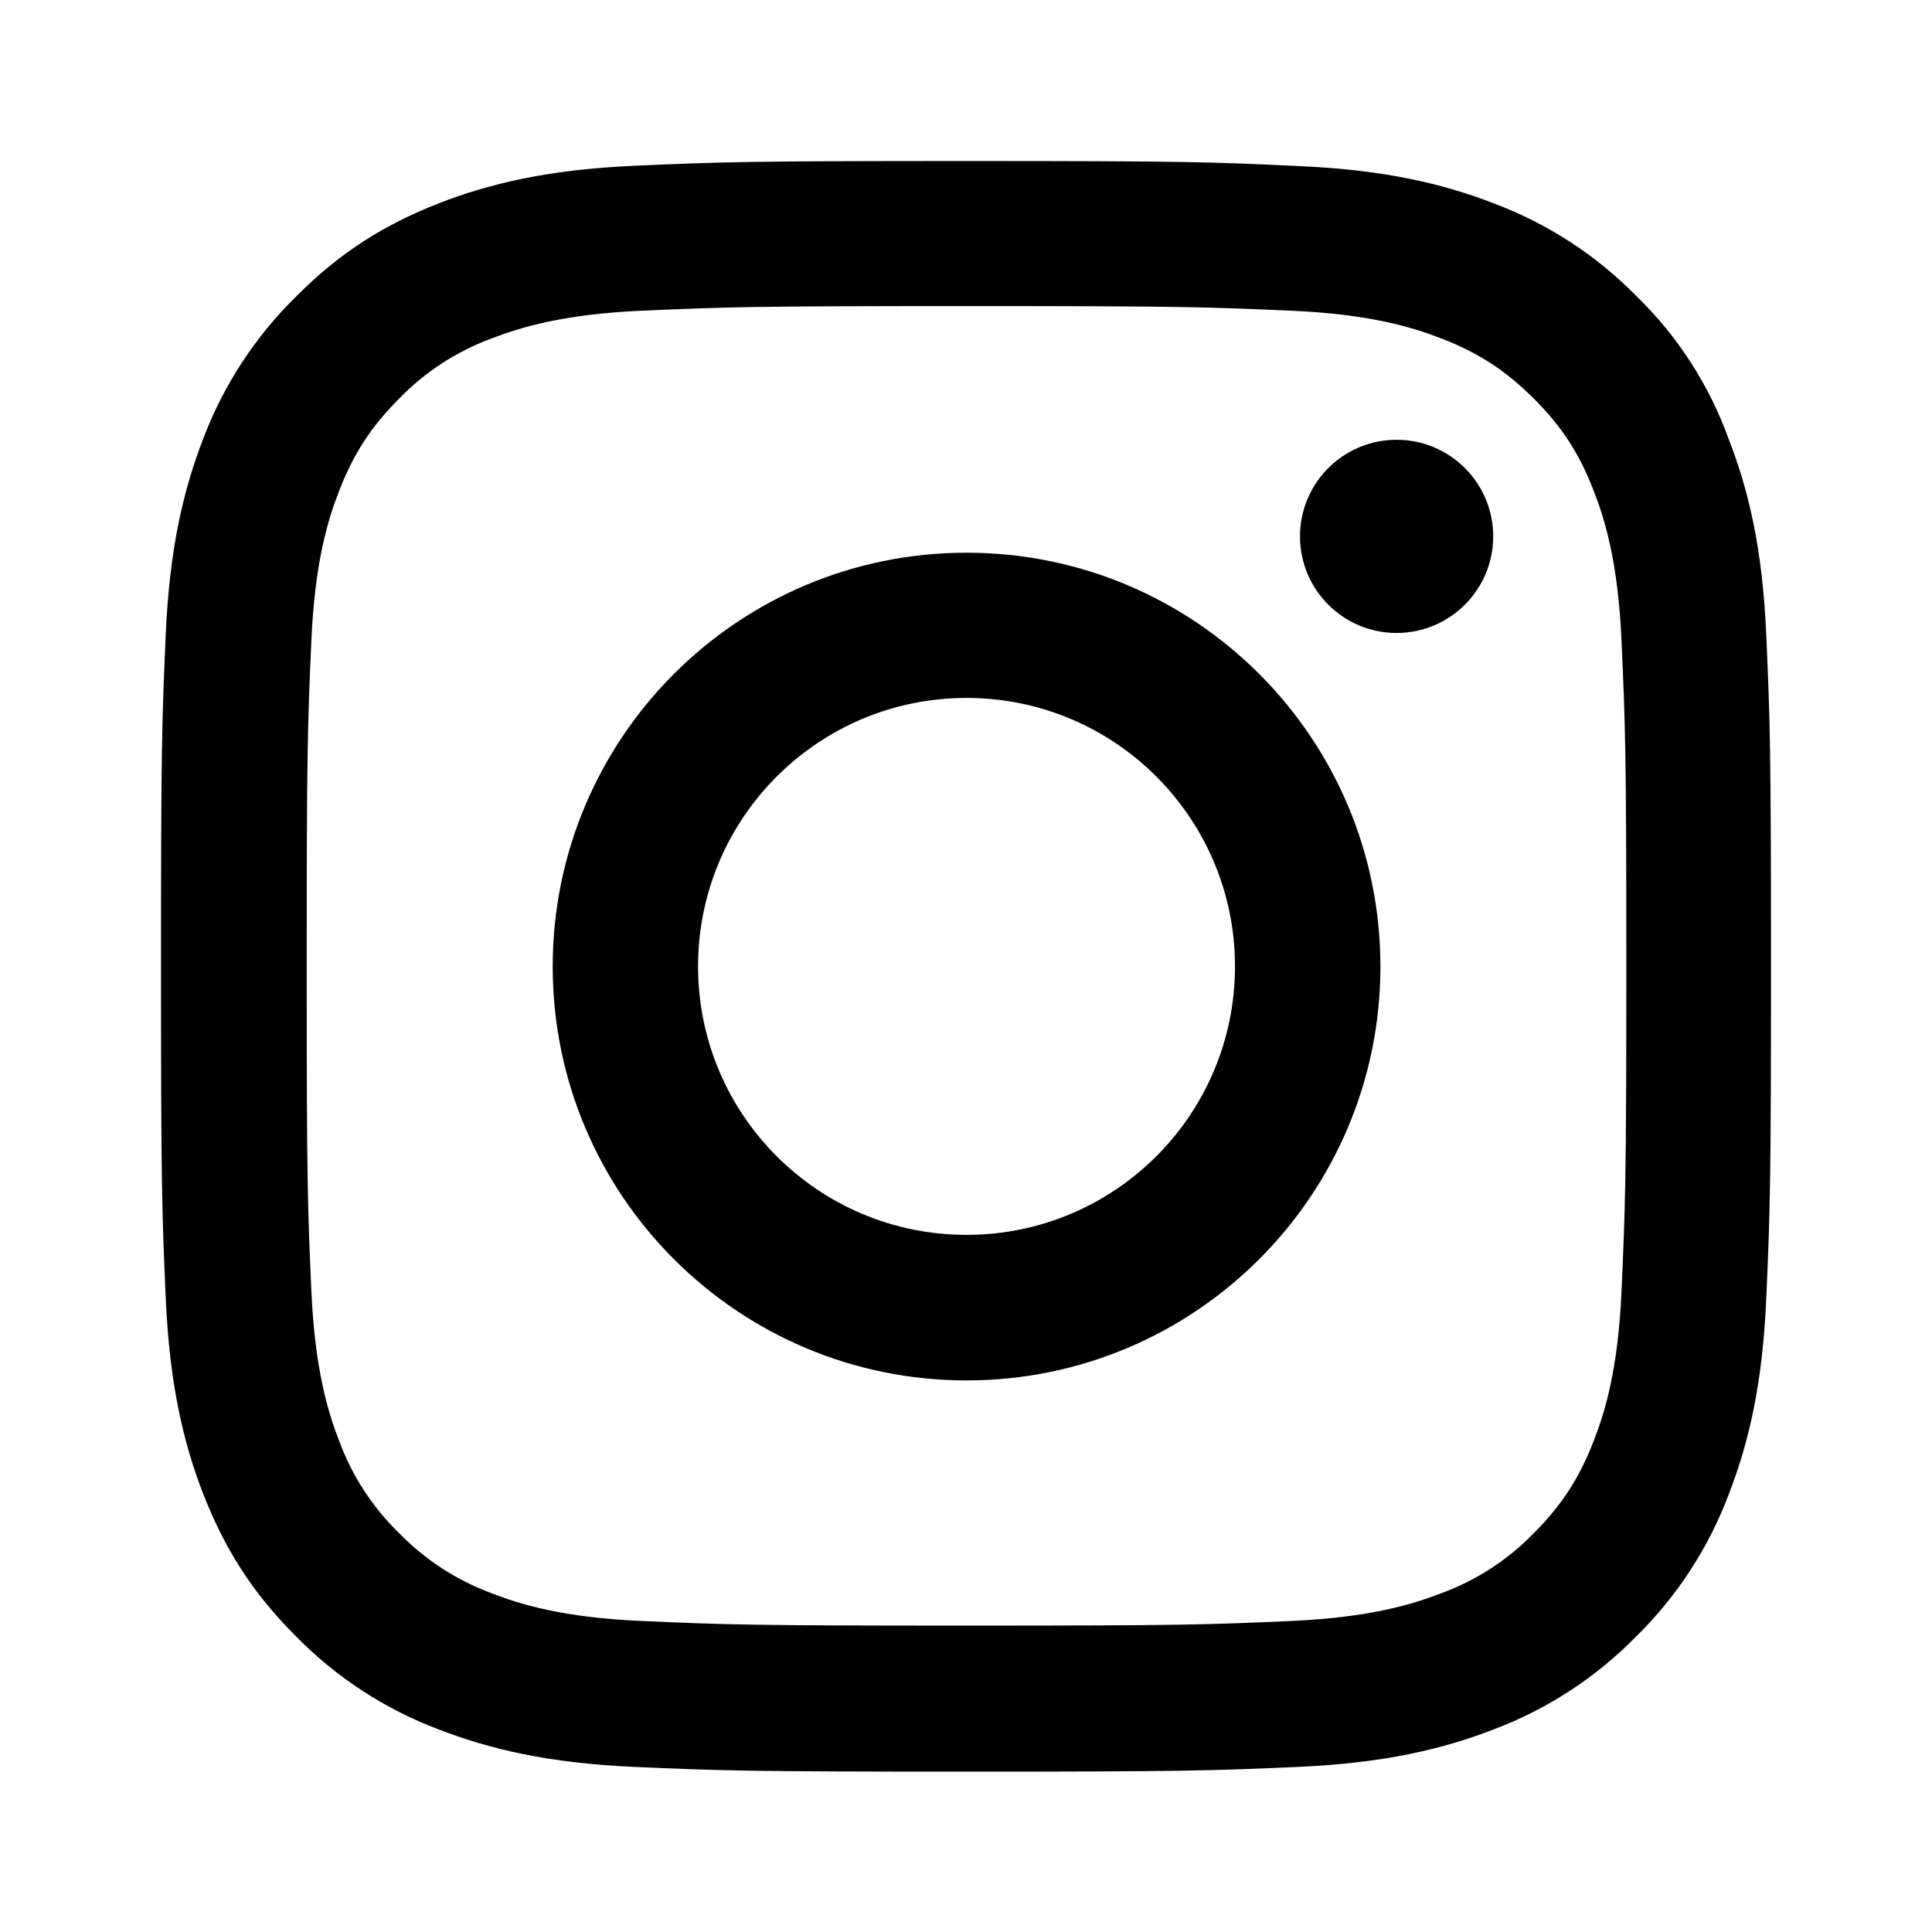
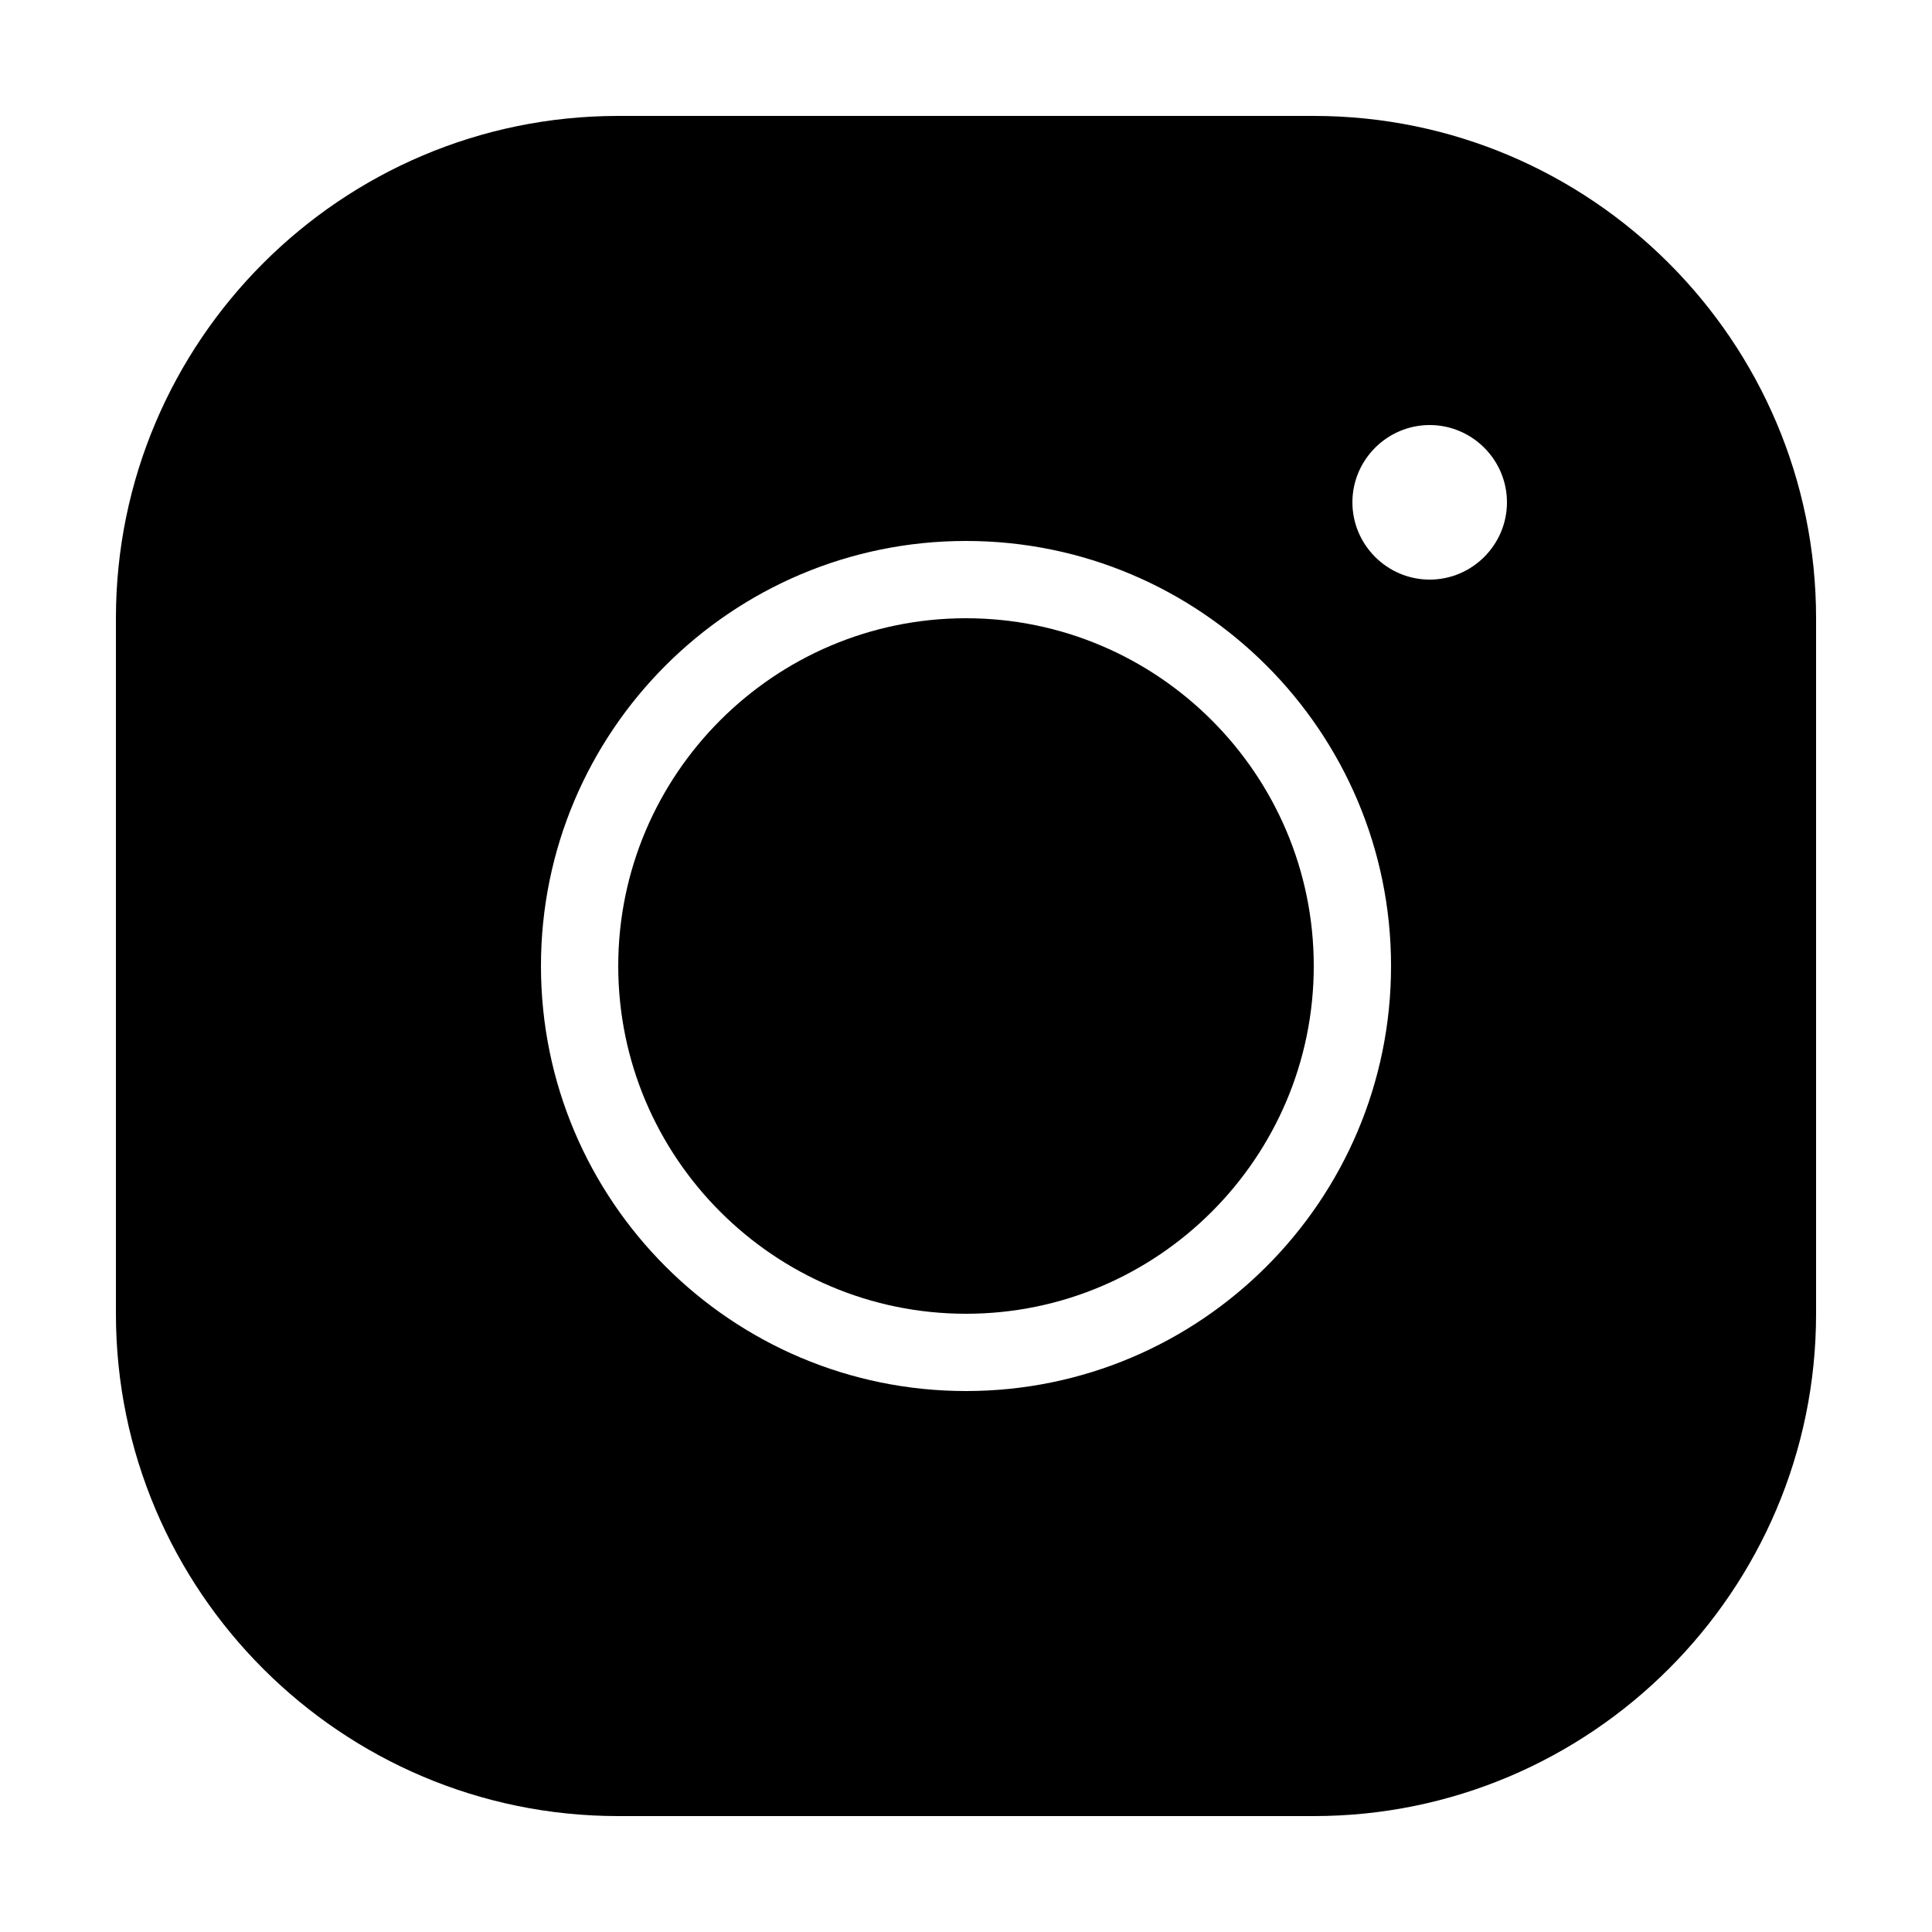
- <svg xmlns="http://www.w3.org/2000/svg" viewBox="0 0 24 24" fill="none">
-   <path fill="currentColor" d="M12.006 3.802c2.673 0 2.99.012 4.041.058.977.043 1.505.208 1.857.344.465.18.801.4 1.149.747.352.352.567.684.746 1.15.137.35.301.882.344 1.856.047 1.055.06 1.372.06 4.041 0 2.674-.013 2.99-.06 4.042-.043.977-.207 1.504-.344 1.856-.18.465-.398.801-.746 1.15a3.077 3.077 0 0 1-1.15.746c-.35.136-.883.3-1.856.344-1.055.047-1.372.058-4.041.058-2.674 0-2.99-.011-4.042-.058-.977-.043-1.504-.207-1.856-.344a3.094 3.094 0 0 1-1.15-.747 3.077 3.077 0 0 1-.746-1.149c-.137-.352-.3-.883-.344-1.857-.047-1.055-.058-1.371-.058-4.041 0-2.673.011-2.99.058-4.041.043-.978.207-1.505.344-1.857.18-.465.399-.801.747-1.149a3.078 3.078 0 0 1 1.149-.747c.352-.136.883-.3 1.856-.344 1.052-.046 1.368-.058 4.042-.058Zm0-1.802c-2.717 0-3.057.012-4.124.059-1.063.047-1.794.219-2.427.465-.66.258-1.22.598-1.774 1.157a4.903 4.903 0 0 0-1.157 1.77c-.246.637-.418 1.364-.465 2.427C2.012 8.95 2 9.29 2 12.006c0 2.716.012 3.056.059 4.123.047 1.063.219 1.794.465 2.428.258.66.598 1.219 1.157 1.774a4.892 4.892 0 0 0 1.77 1.153c.637.246 1.364.418 2.427.465 1.067.047 1.408.059 4.124.059 2.716 0 3.056-.012 4.123-.059 1.064-.047 1.794-.219 2.428-.465a4.892 4.892 0 0 0 1.77-1.153 4.893 4.893 0 0 0 1.153-1.77c.247-.638.419-1.365.465-2.428.047-1.067.059-1.407.059-4.123 0-2.717-.012-3.057-.059-4.124-.046-1.063-.218-1.794-.465-2.427a4.688 4.688 0 0 0-1.145-1.778 4.892 4.892 0 0 0-1.77-1.153c-.638-.247-1.365-.419-2.428-.465-1.07-.051-1.41-.063-4.127-.063Z" />
-   <path fill="currentColor" d="M12.006 6.866a5.141 5.141 0 0 0-5.14 5.14 5.141 5.141 0 1 0 5.14-5.14Zm0 8.474a3.335 3.335 0 1 1 .001-6.67 3.335 3.335 0 0 1-.001 6.67ZM18.549 6.663a1.2 1.2 0 1 1-2.4 0 1.2 1.2 0 0 1 2.4 0Z" />
+ <svg xmlns="http://www.w3.org/2000/svg" fill="none" viewBox="0 0 50 50">
+   <path fill="currentColor" d="M 16 3 C 8.83 3 3 8.83 3 16 L 3 34 C 3 41.17 8.83 47 16 47 L 34 47 C 41.17 47 47 41.17 47 34 L 47 16 C 47 8.83 41.17 3 34 3 L 16 3 z M 37 11 C 38.1 11 39 11.9 39 13 C 39 14.1 38.1 15 37 15 C 35.9 15 35 14.1 35 13 C 35 11.9 35.9 11 37 11 z M 25 14 C 31.07 14 36 18.93 36 25 C 36 31.07 31.07 36 25 36 C 18.93 36 14 31.07 14 25 C 14 18.93 18.93 14 25 14 z M 25 16 C 20.04 16 16 20.04 16 25 C 16 29.96 20.04 34 25 34 C 29.96 34 34 29.96 34 25 C 34 20.04 29.96 16 25 16 z" />
</svg>
